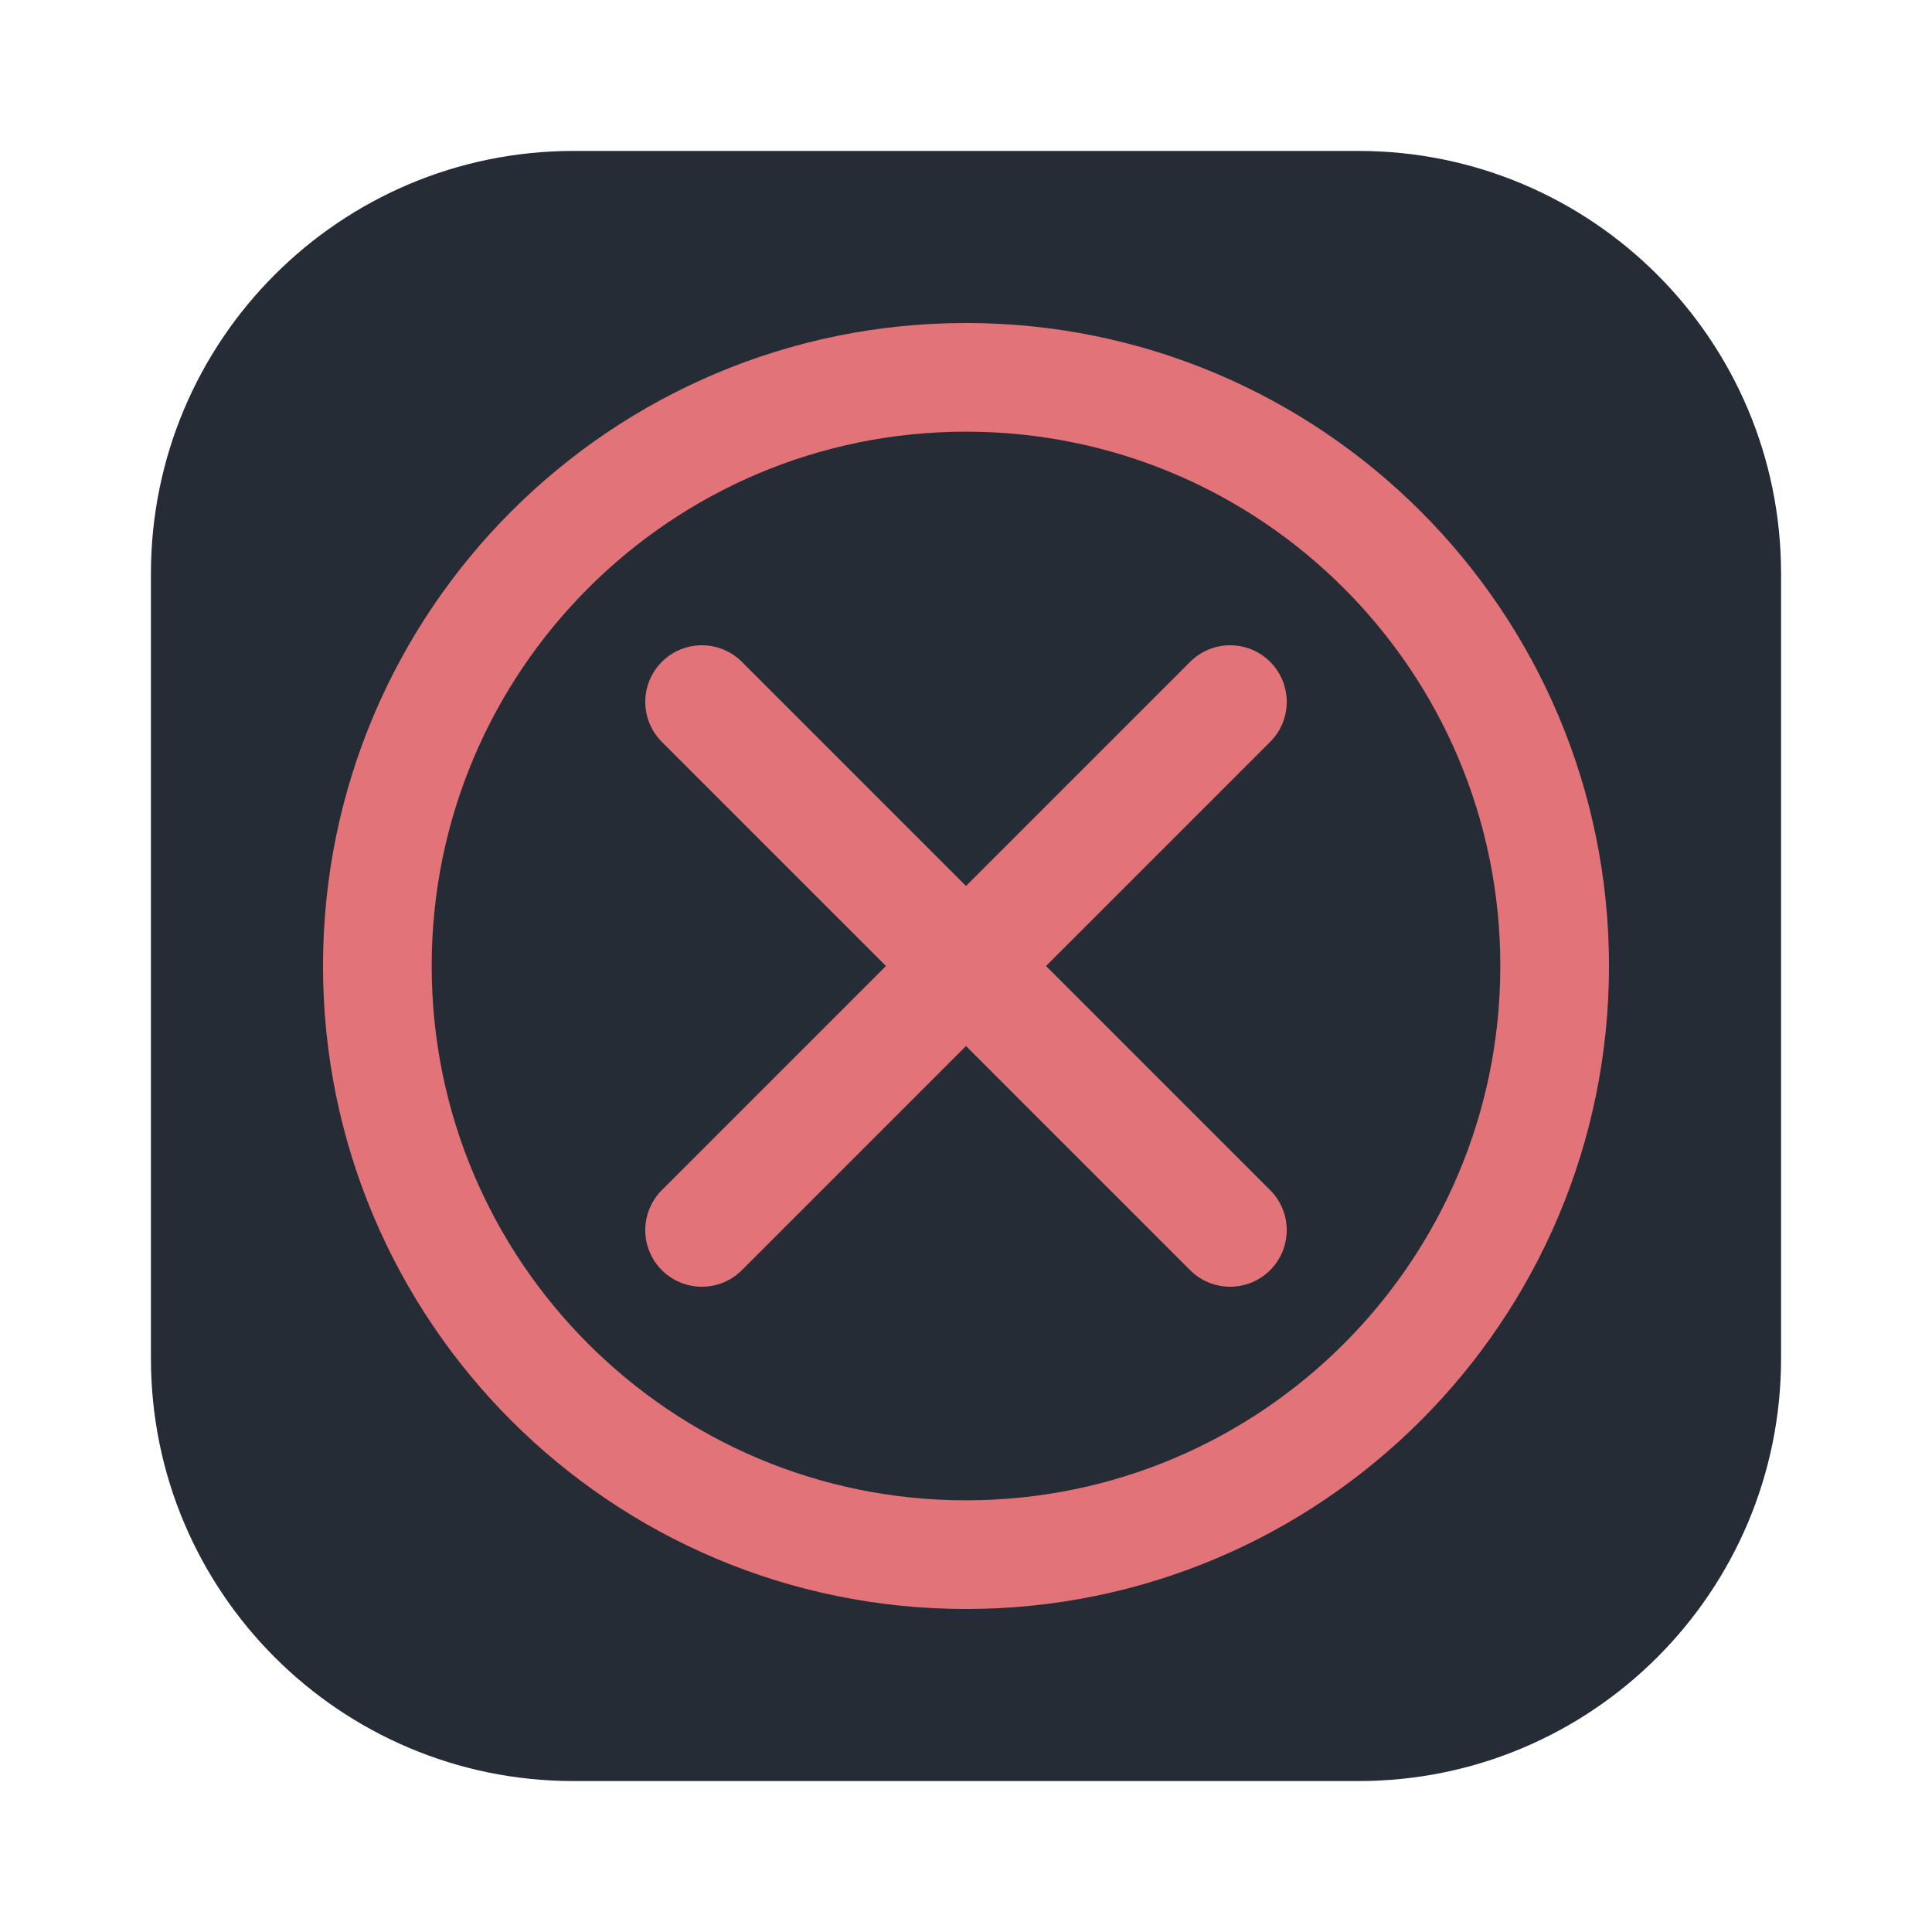
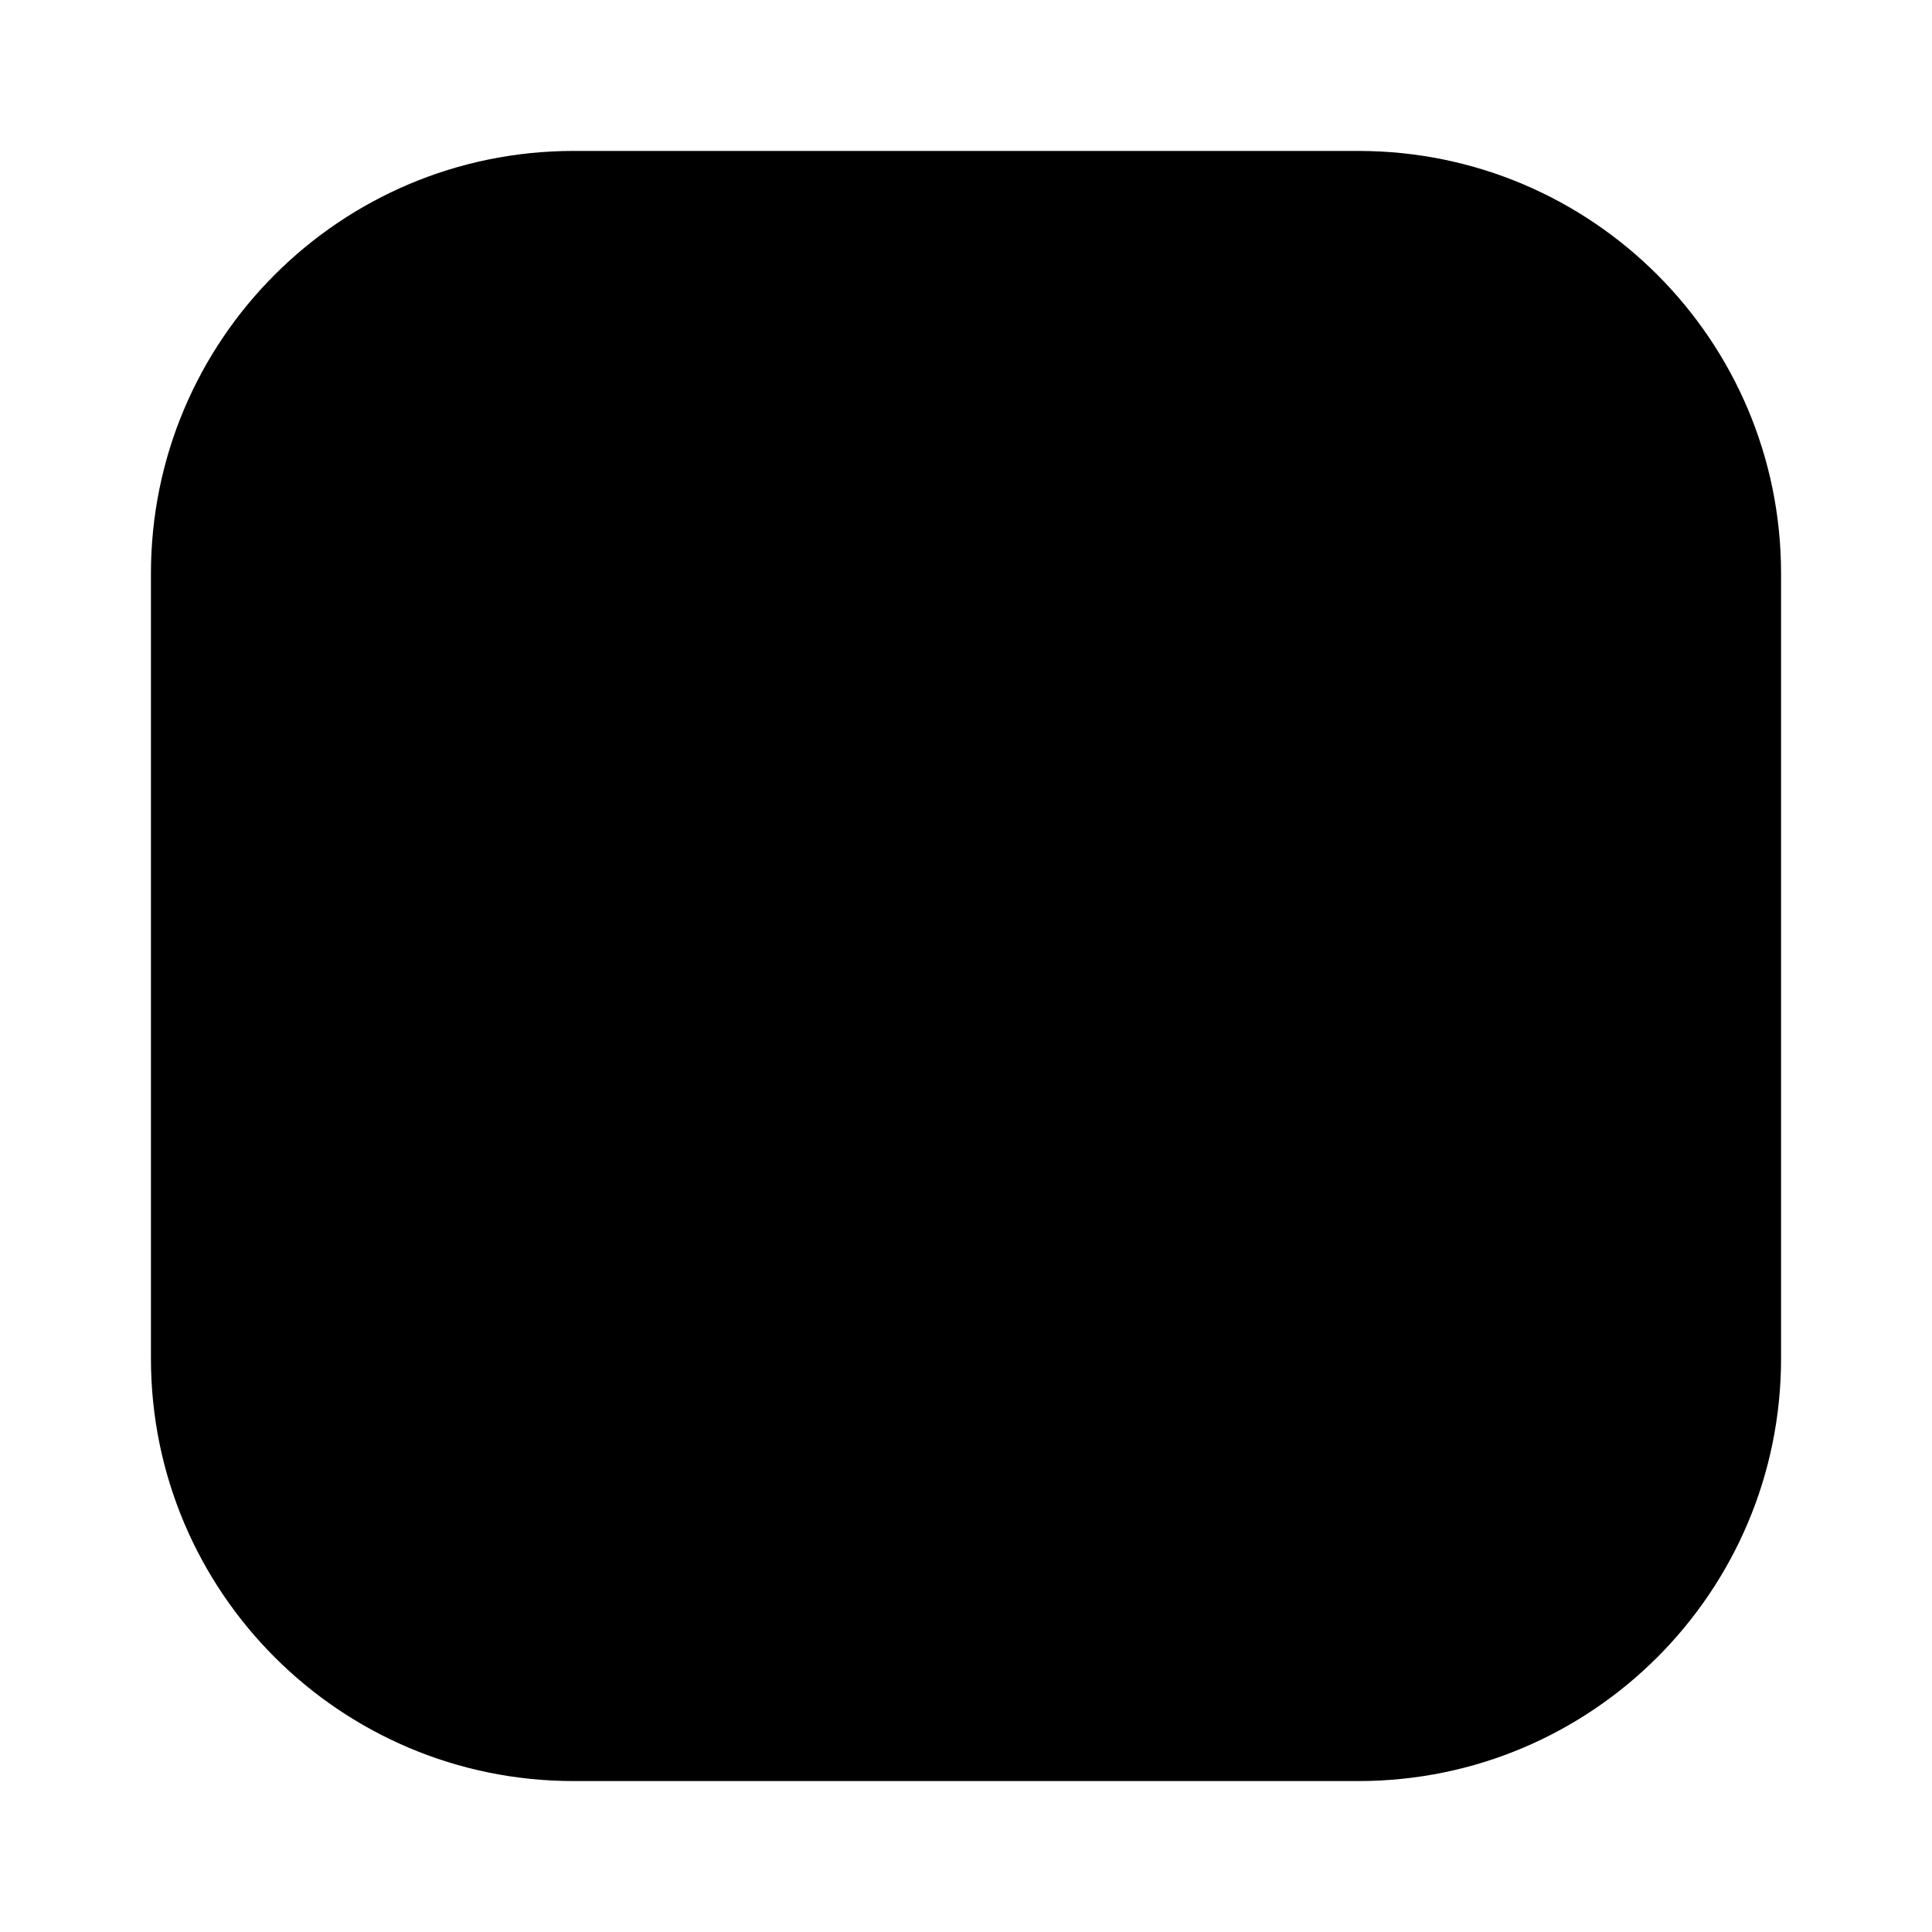
<svg xmlns="http://www.w3.org/2000/svg" width="64" height="64" viewBox="0 0 64 64">
-   <rect x="5" y="5" width="54" height="54" rx="14" fill="#252c36" />
+   <rect x="5" y="5" width="54" height="54" rx="14" fill="@STATUS_SURFACE@" />
  <g transform="translate(8 8) scale(3)">
-     <g color="#e27379">
+     <g color="@ERROR@">
      <circle cx="8" cy="8" r="6.5" fill="none" stroke="currentColor" stroke-width="1.2" />
      <g transform="translate(3 3) scale(.4166667)">
        <path d="M5 5l14 14M19 5 5 19" fill="none" stroke="currentColor" stroke-width="3" stroke-linecap="round" stroke-linejoin="round" />
      </g>
    </g>
  </g>
</svg>
